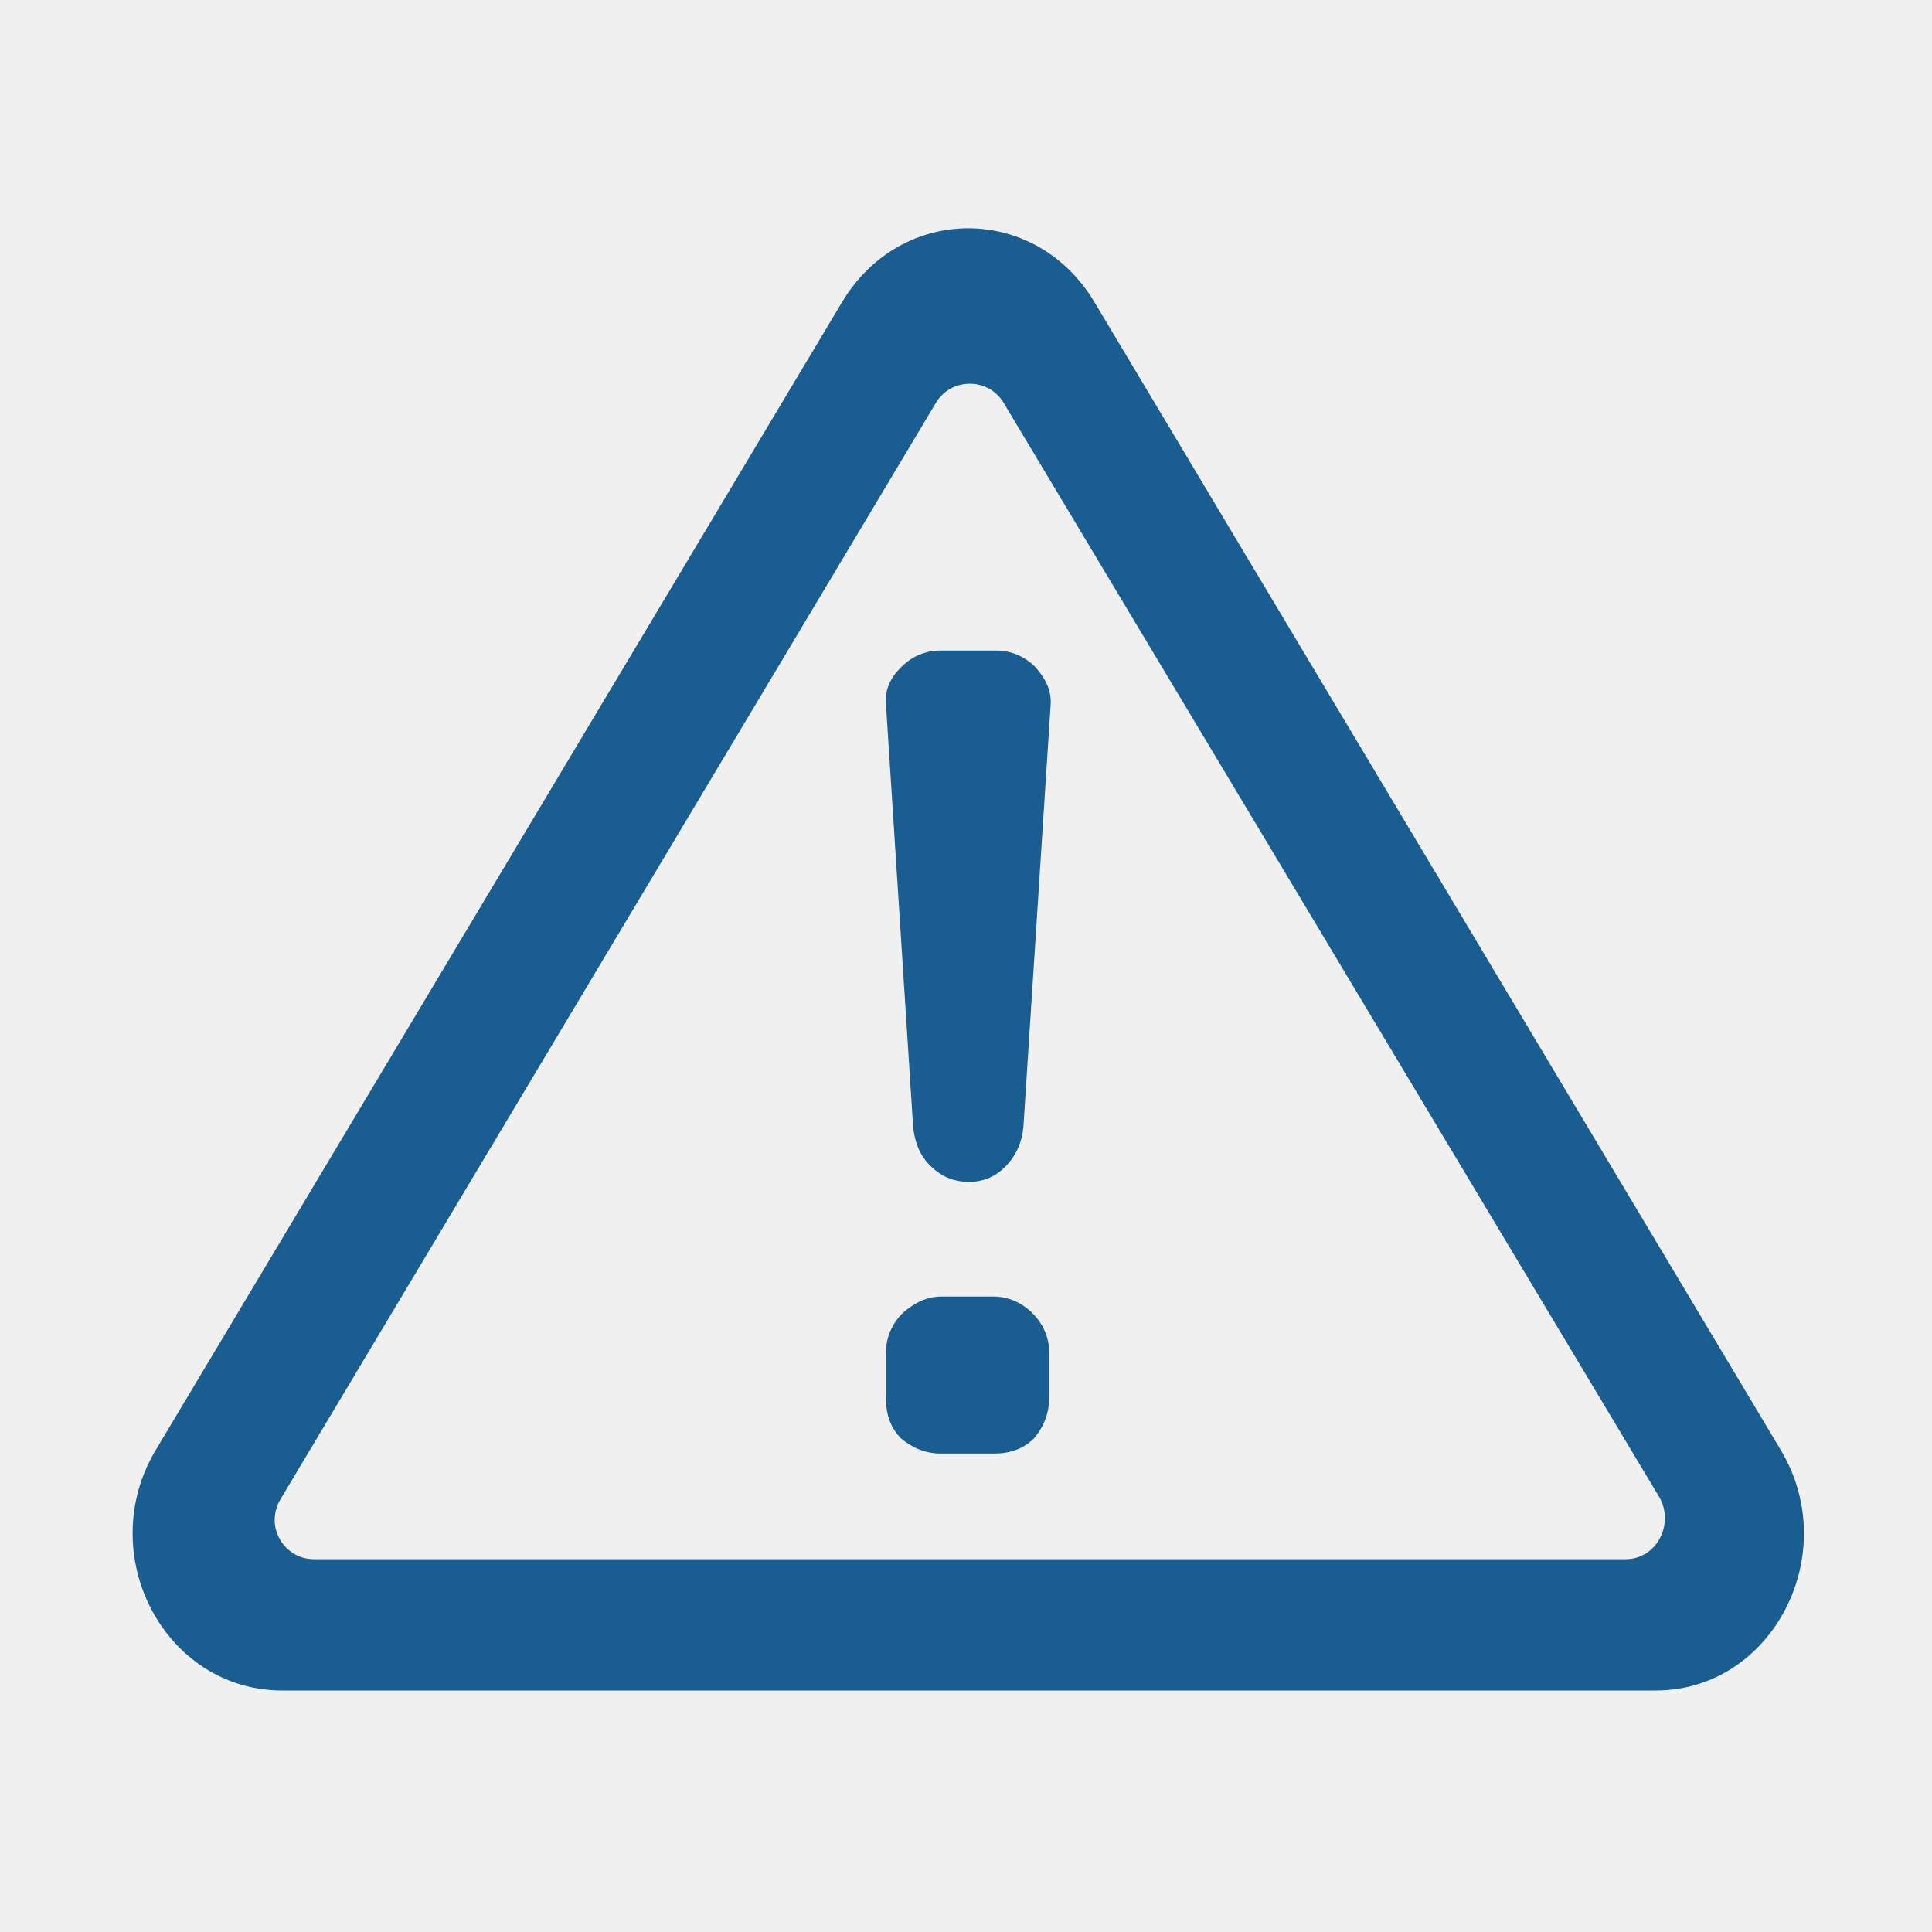
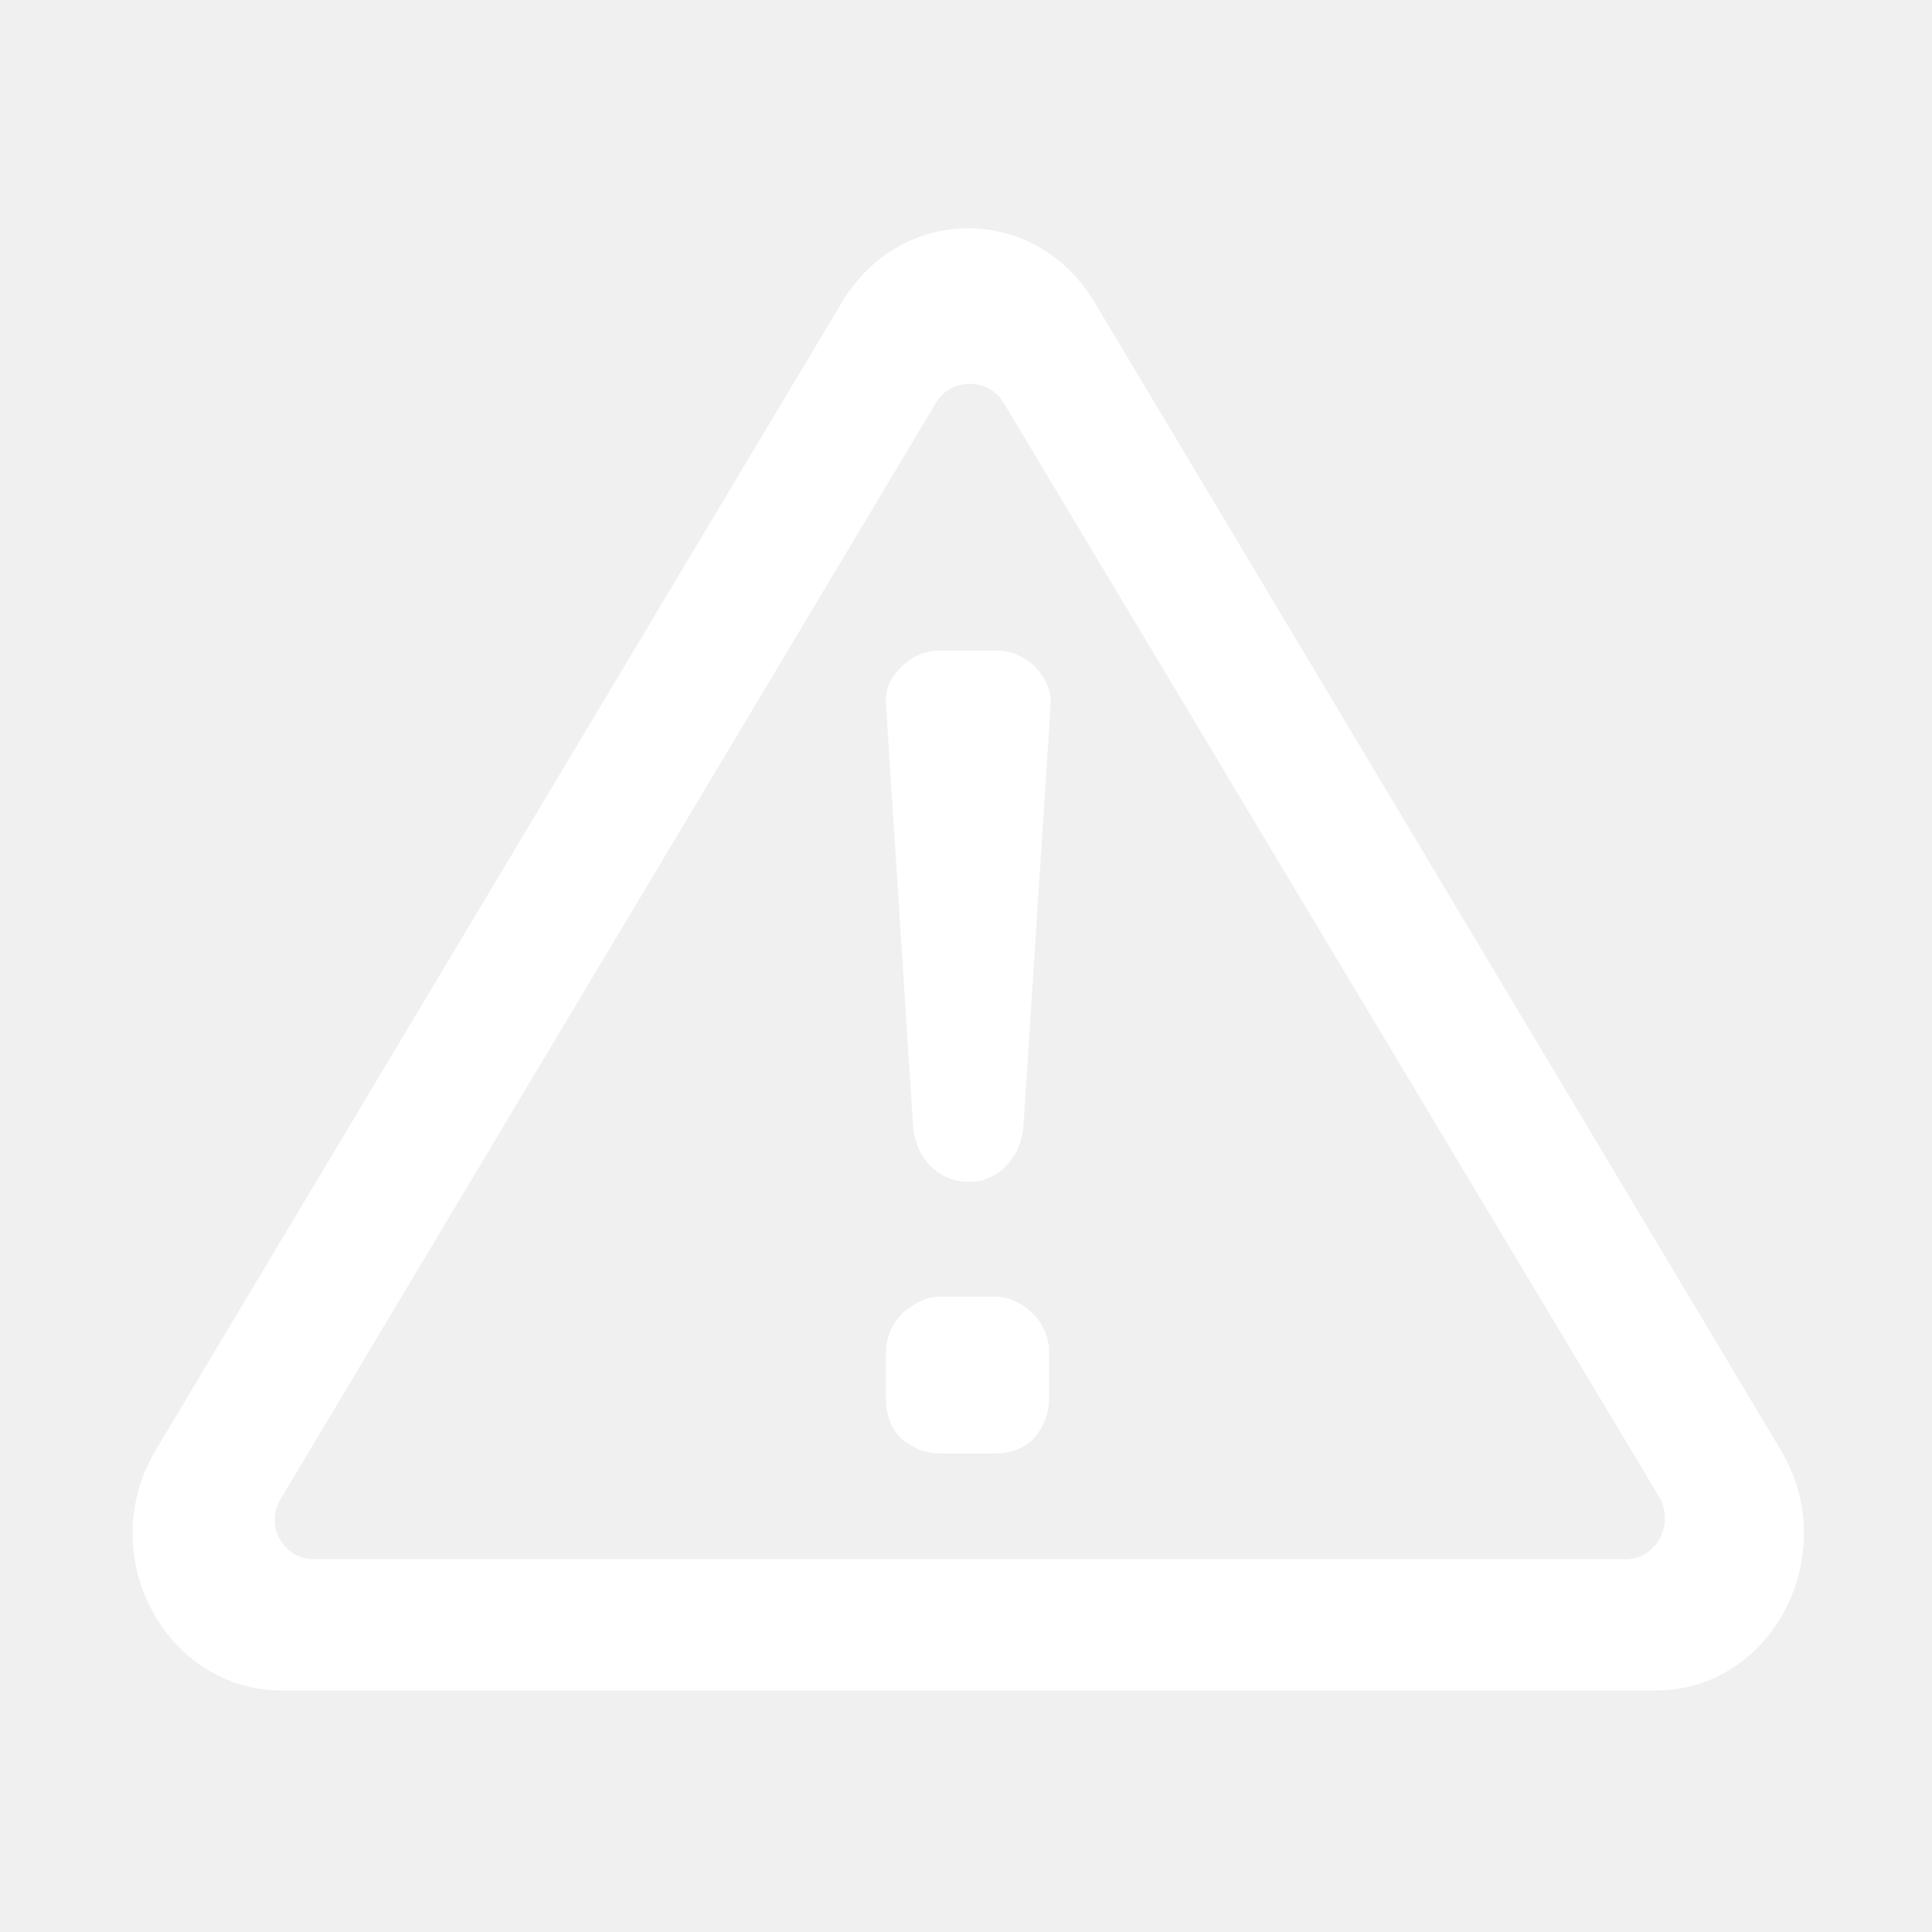
<svg xmlns="http://www.w3.org/2000/svg" version="1.1" id="Vrstva_1" x="0px" y="0px" viewBox="0 0 128 128" style="enable-background:new 0 0 128 128;" xml:space="preserve">
  <style type="text/css">
- 	.st0{fill:#1A5D91;}
+ 	.st0{fill:#ffffff;}
</style>
  <g>
    <path class="st0" d="M118,96.1L72.5,20c-3.9-6.5-12.8-6.5-16.7,0L10.3,96.1C6.2,103,10.9,112,18.7,112h91   C117.4,112,122.1,103,118,96.1z M107.7,103.3H20.8c-2,0-3.3-2.2-2.2-4l43.4-72.6c1-1.7,3.5-1.7,4.5,0l43.5,72.6   C110.9,101.1,109.7,103.3,107.7,103.3z" />
    <path class="st0" d="M62.4,85.9h3.4c1,0,1.9,0.4,2.6,1.1c0.7,0.7,1.1,1.6,1.1,2.5v3.2c0,1-0.4,1.9-1,2.6c-0.7,0.7-1.6,1-2.6,1h-3.6   c-1,0-1.9-0.4-2.6-1c-0.7-0.7-1-1.6-1-2.6v-3.1c0-1,0.4-1.9,1.1-2.6C60.6,86.3,61.4,85.9,62.4,85.9z M69.6,46.8l-1.8,27.9   c-0.1,1-0.5,1.9-1.2,2.6c-0.7,0.7-1.5,1-2.4,1c-1.1,0-1.9-0.4-2.6-1.1c-0.7-0.7-1-1.6-1.1-2.5l-1.8-28c-0.1-1,0.3-1.8,1-2.5   c0.7-0.7,1.6-1.1,2.6-1.1H66c1,0,1.9,0.4,2.6,1.1C69.3,45,69.7,45.8,69.6,46.8z" />
  </g>
</svg>
